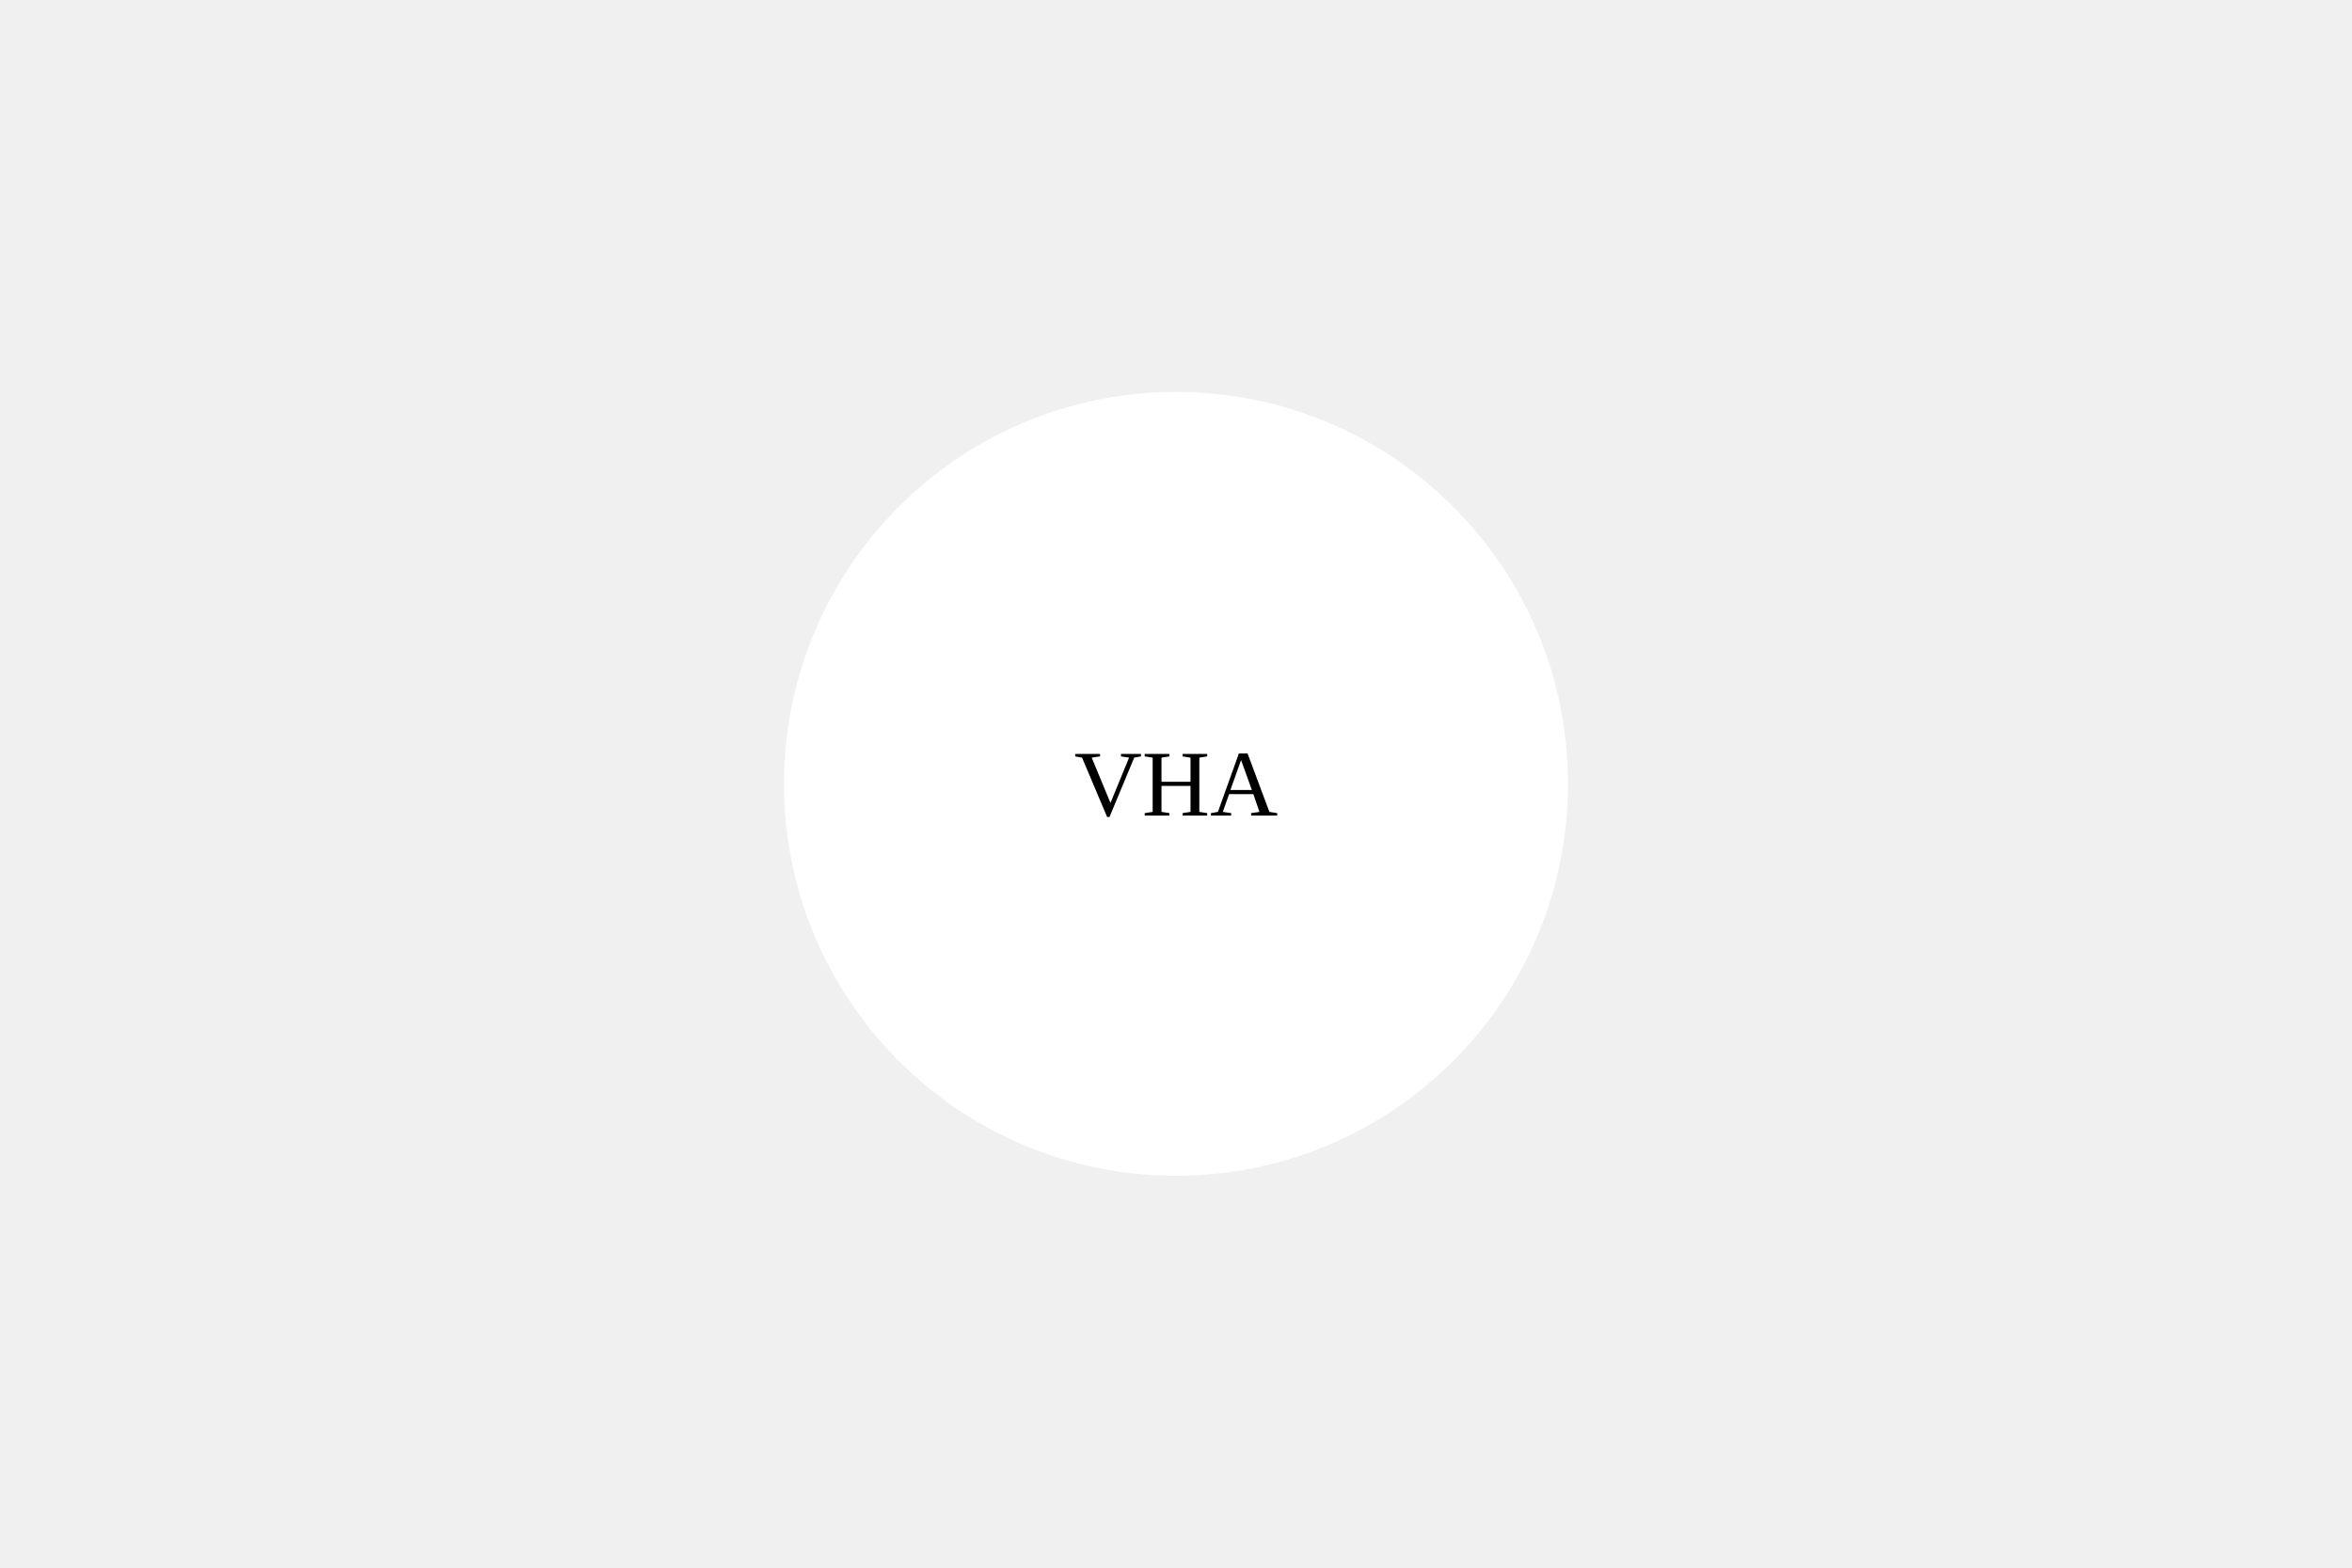
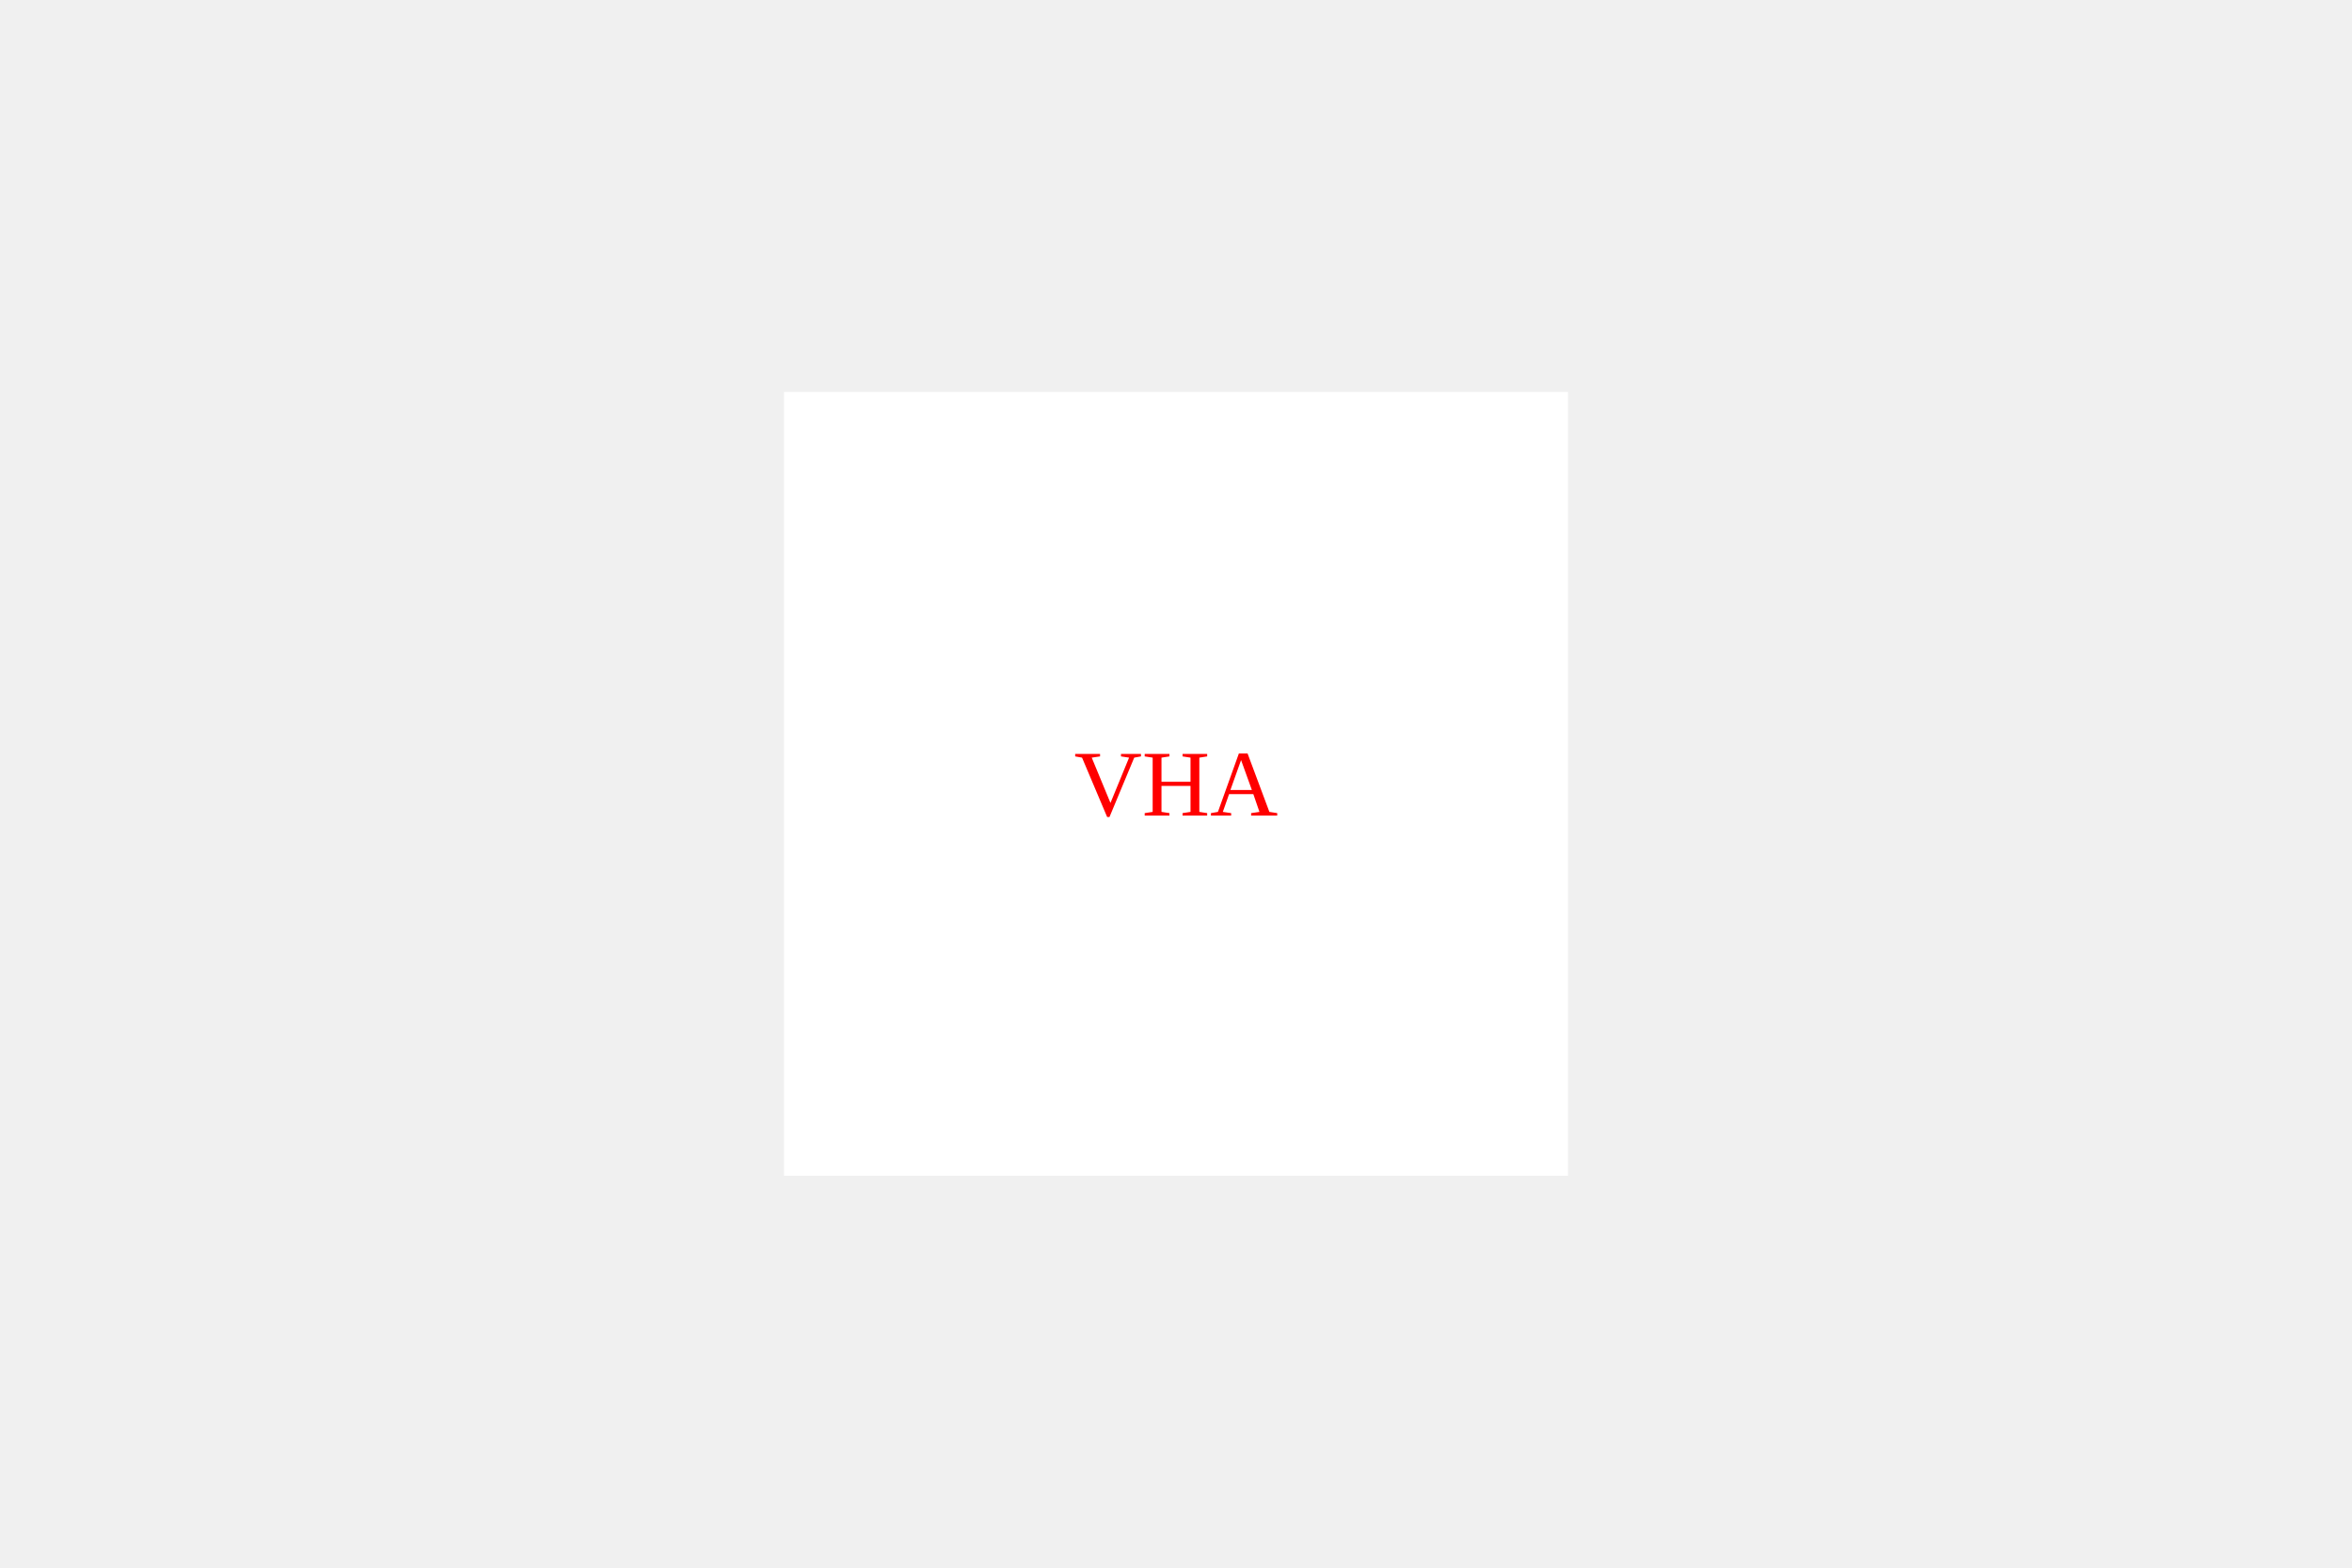
<svg xmlns="http://www.w3.org/2000/svg" width="300" height="200">
-   <circle cx="150" cy="100" r="50" fill="white" />
-   <text x="50%" y="50%" fill="black" text-anchor="middle" dominant-baseline="central">VHA</text>
+   <rect x="100" y="50" width="100" height="100" fill="white" />
+   <text x="50%" y="50%" fill="red" text-anchor="middle" dominant-baseline="central">VHA</text>
</svg>
